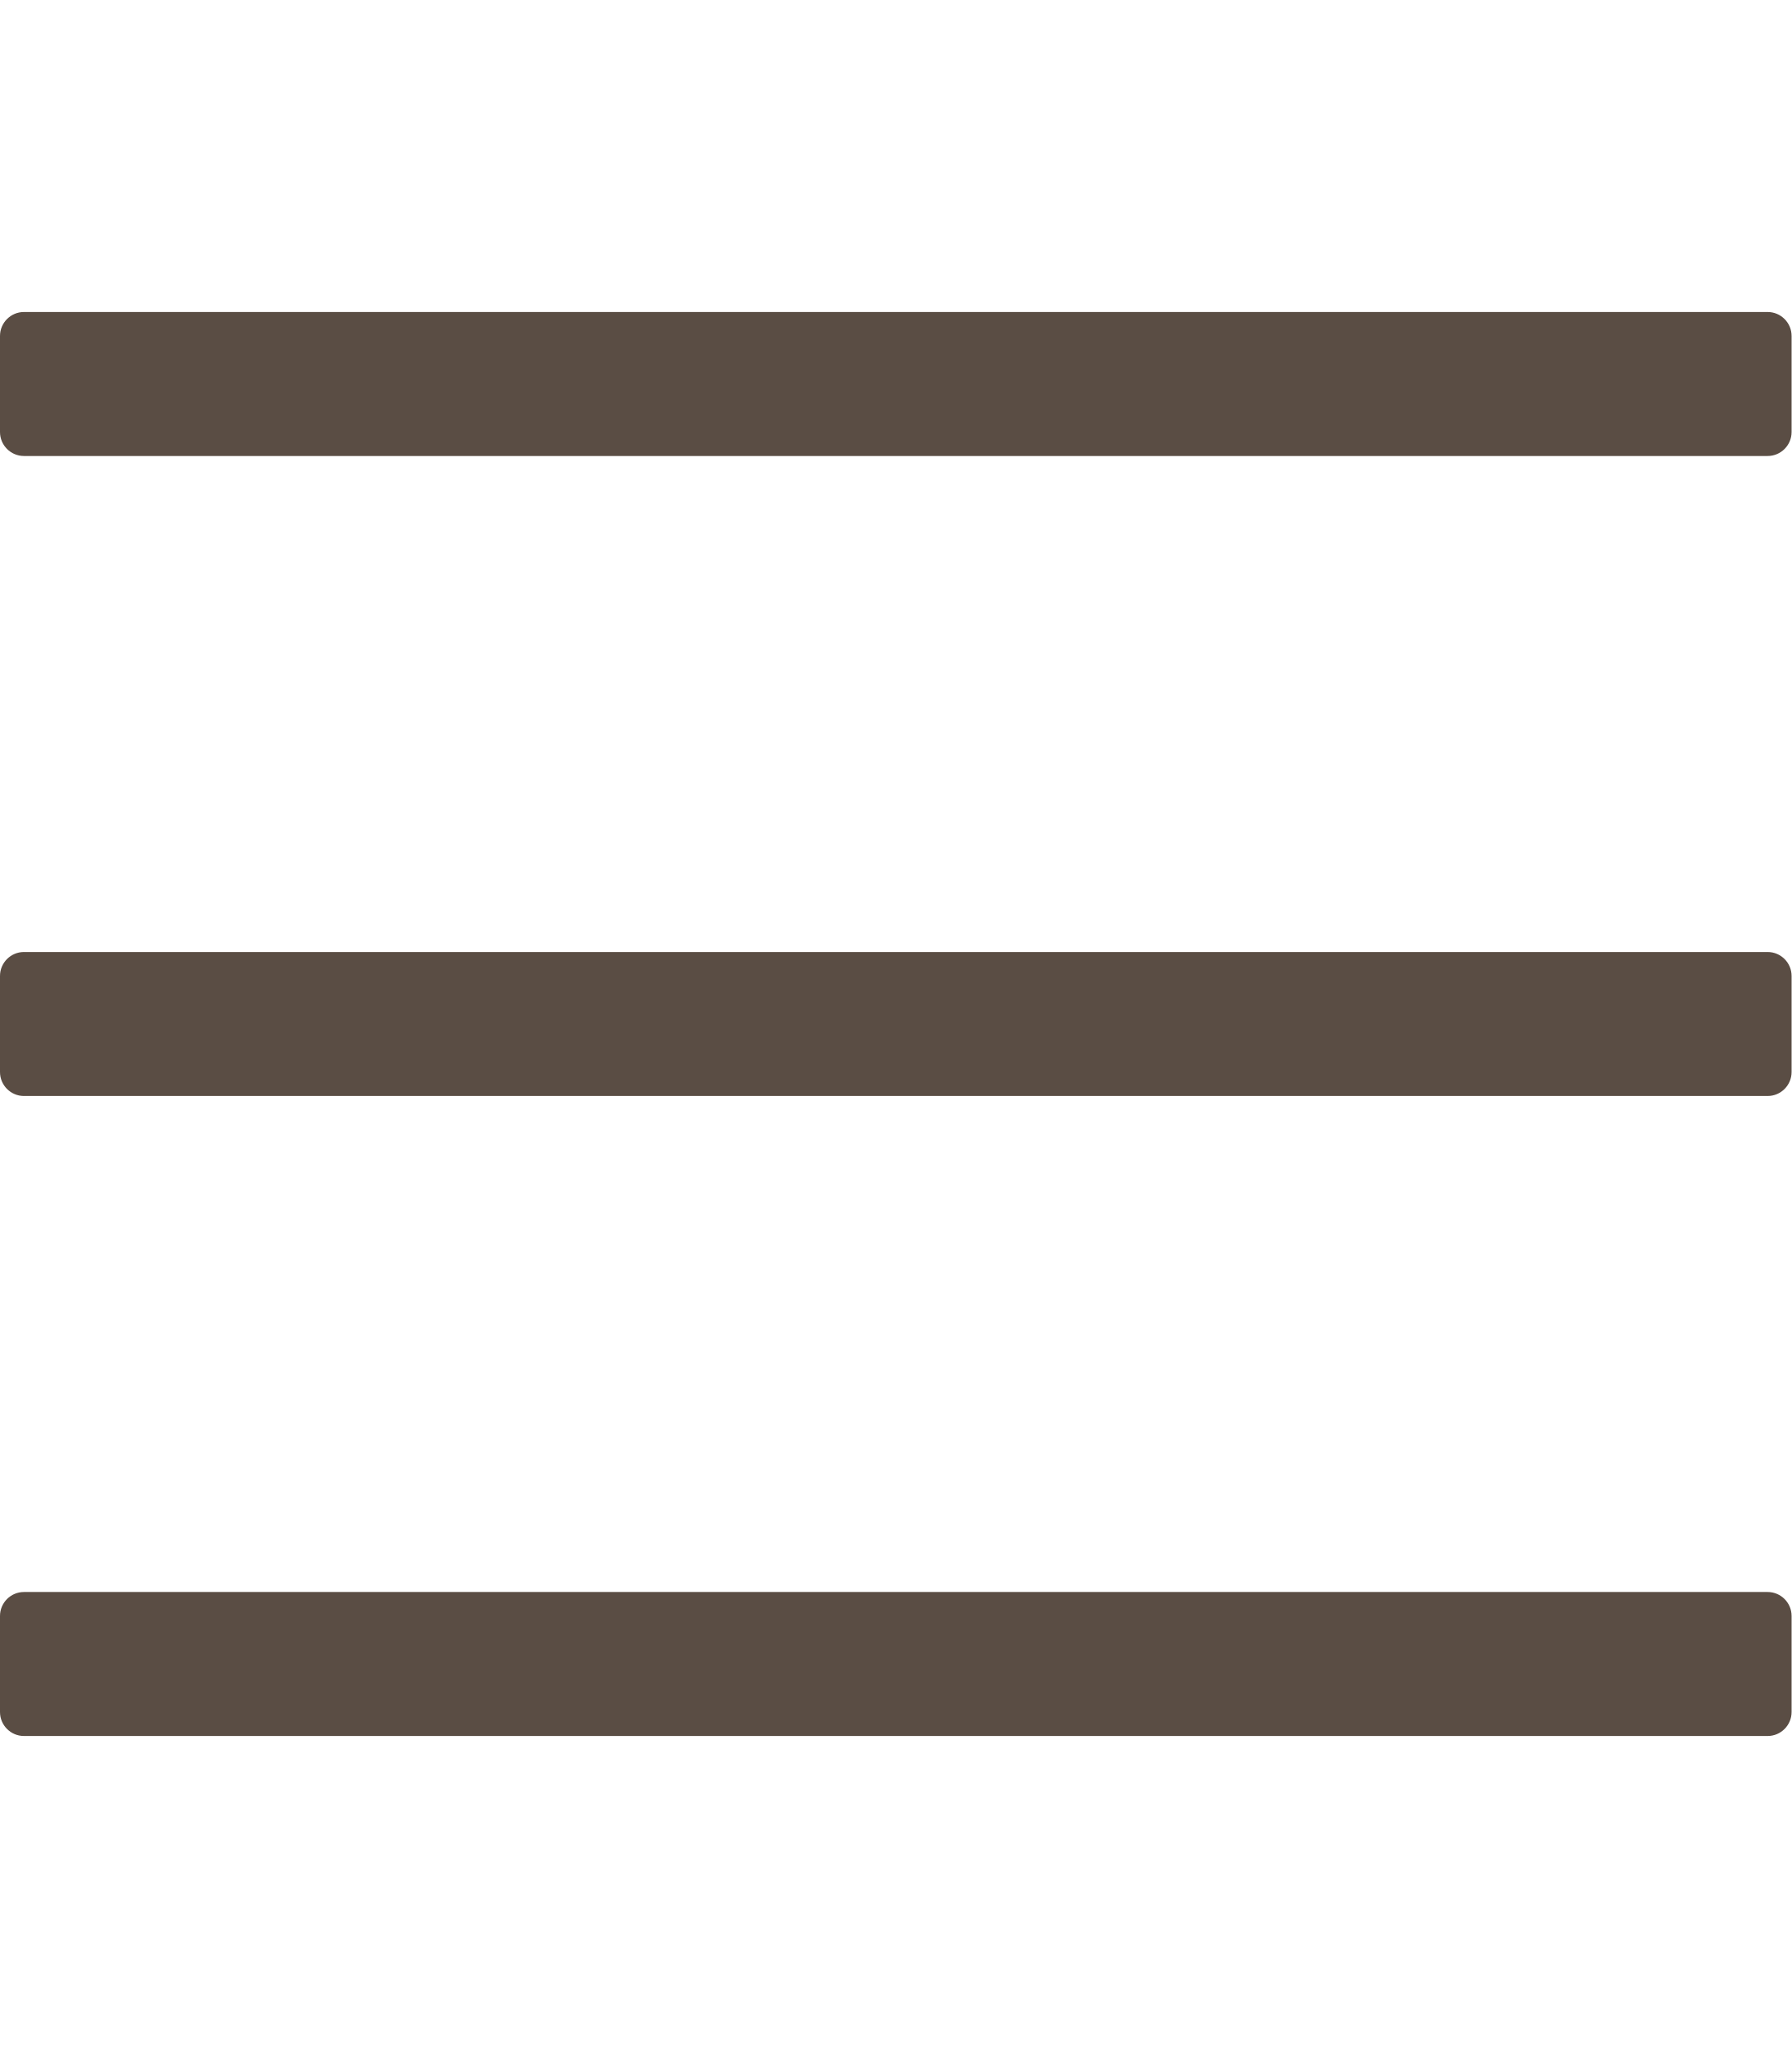
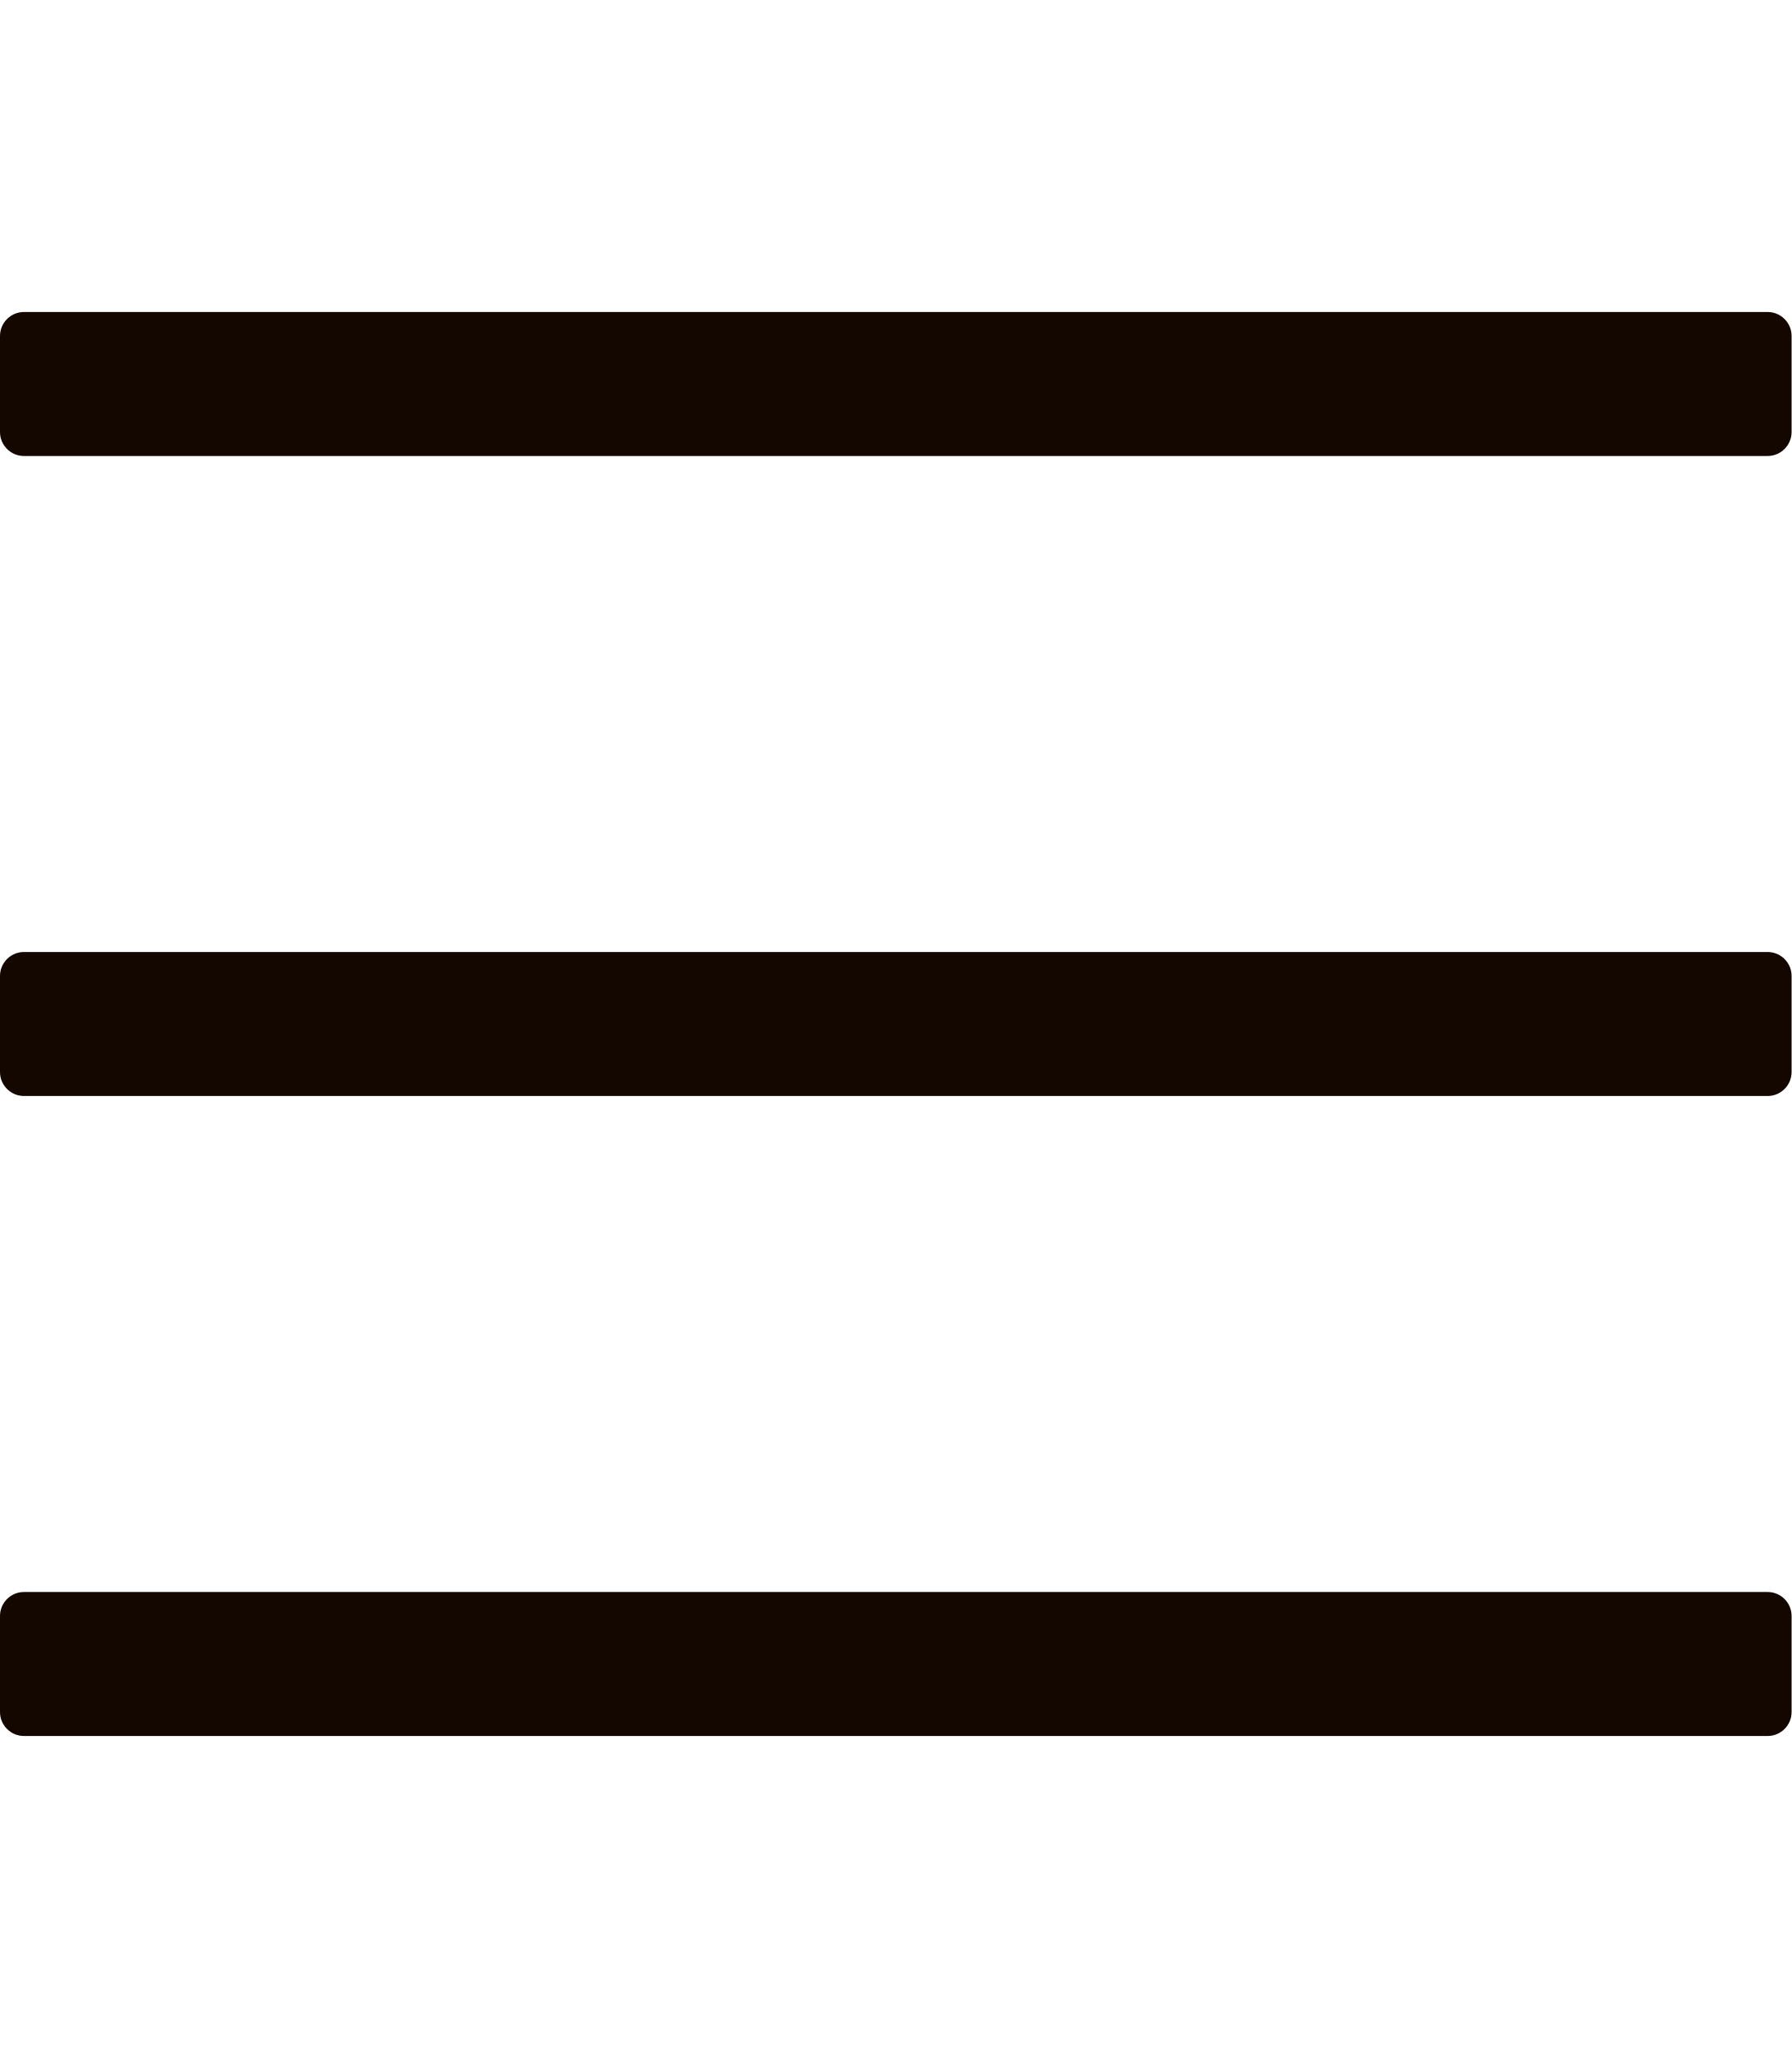
<svg xmlns="http://www.w3.org/2000/svg" aria-hidden="true" focusable="false" data-prefix="fal" data-icon="bars" class="svg-inline--fa fa-bars fa-w-14" role="img" viewBox="0 0 448 512">
-   <path fill="#5A4D44" d="M442 114H6a6 6 0 0 1-6-6V84a6 6 0 0 1 6-6h436a6 6 0 0 1 6 6v24a6 6 0 0 1-6 6zm0 160H6a6 6 0 0 1-6-6v-24a6 6 0 0 1 6-6h436a6 6 0 0 1 6 6v24a6 6 0 0 1-6 6zm0 160H6a6 6 0 0 1-6-6v-24a6 6 0 0 1 6-6h436a6 6 0 0 1 6 6v24a6 6 0 0 1-6 6z" />
+   <path fill="#140700" d="M442 114H6a6 6 0 0 1-6-6V84a6 6 0 0 1 6-6h436a6 6 0 0 1 6 6v24a6 6 0 0 1-6 6zm0 160H6a6 6 0 0 1-6-6v-24a6 6 0 0 1 6-6h436a6 6 0 0 1 6 6v24a6 6 0 0 1-6 6zm0 160H6a6 6 0 0 1-6-6v-24a6 6 0 0 1 6-6h436a6 6 0 0 1 6 6v24a6 6 0 0 1-6 6z" />
</svg>
